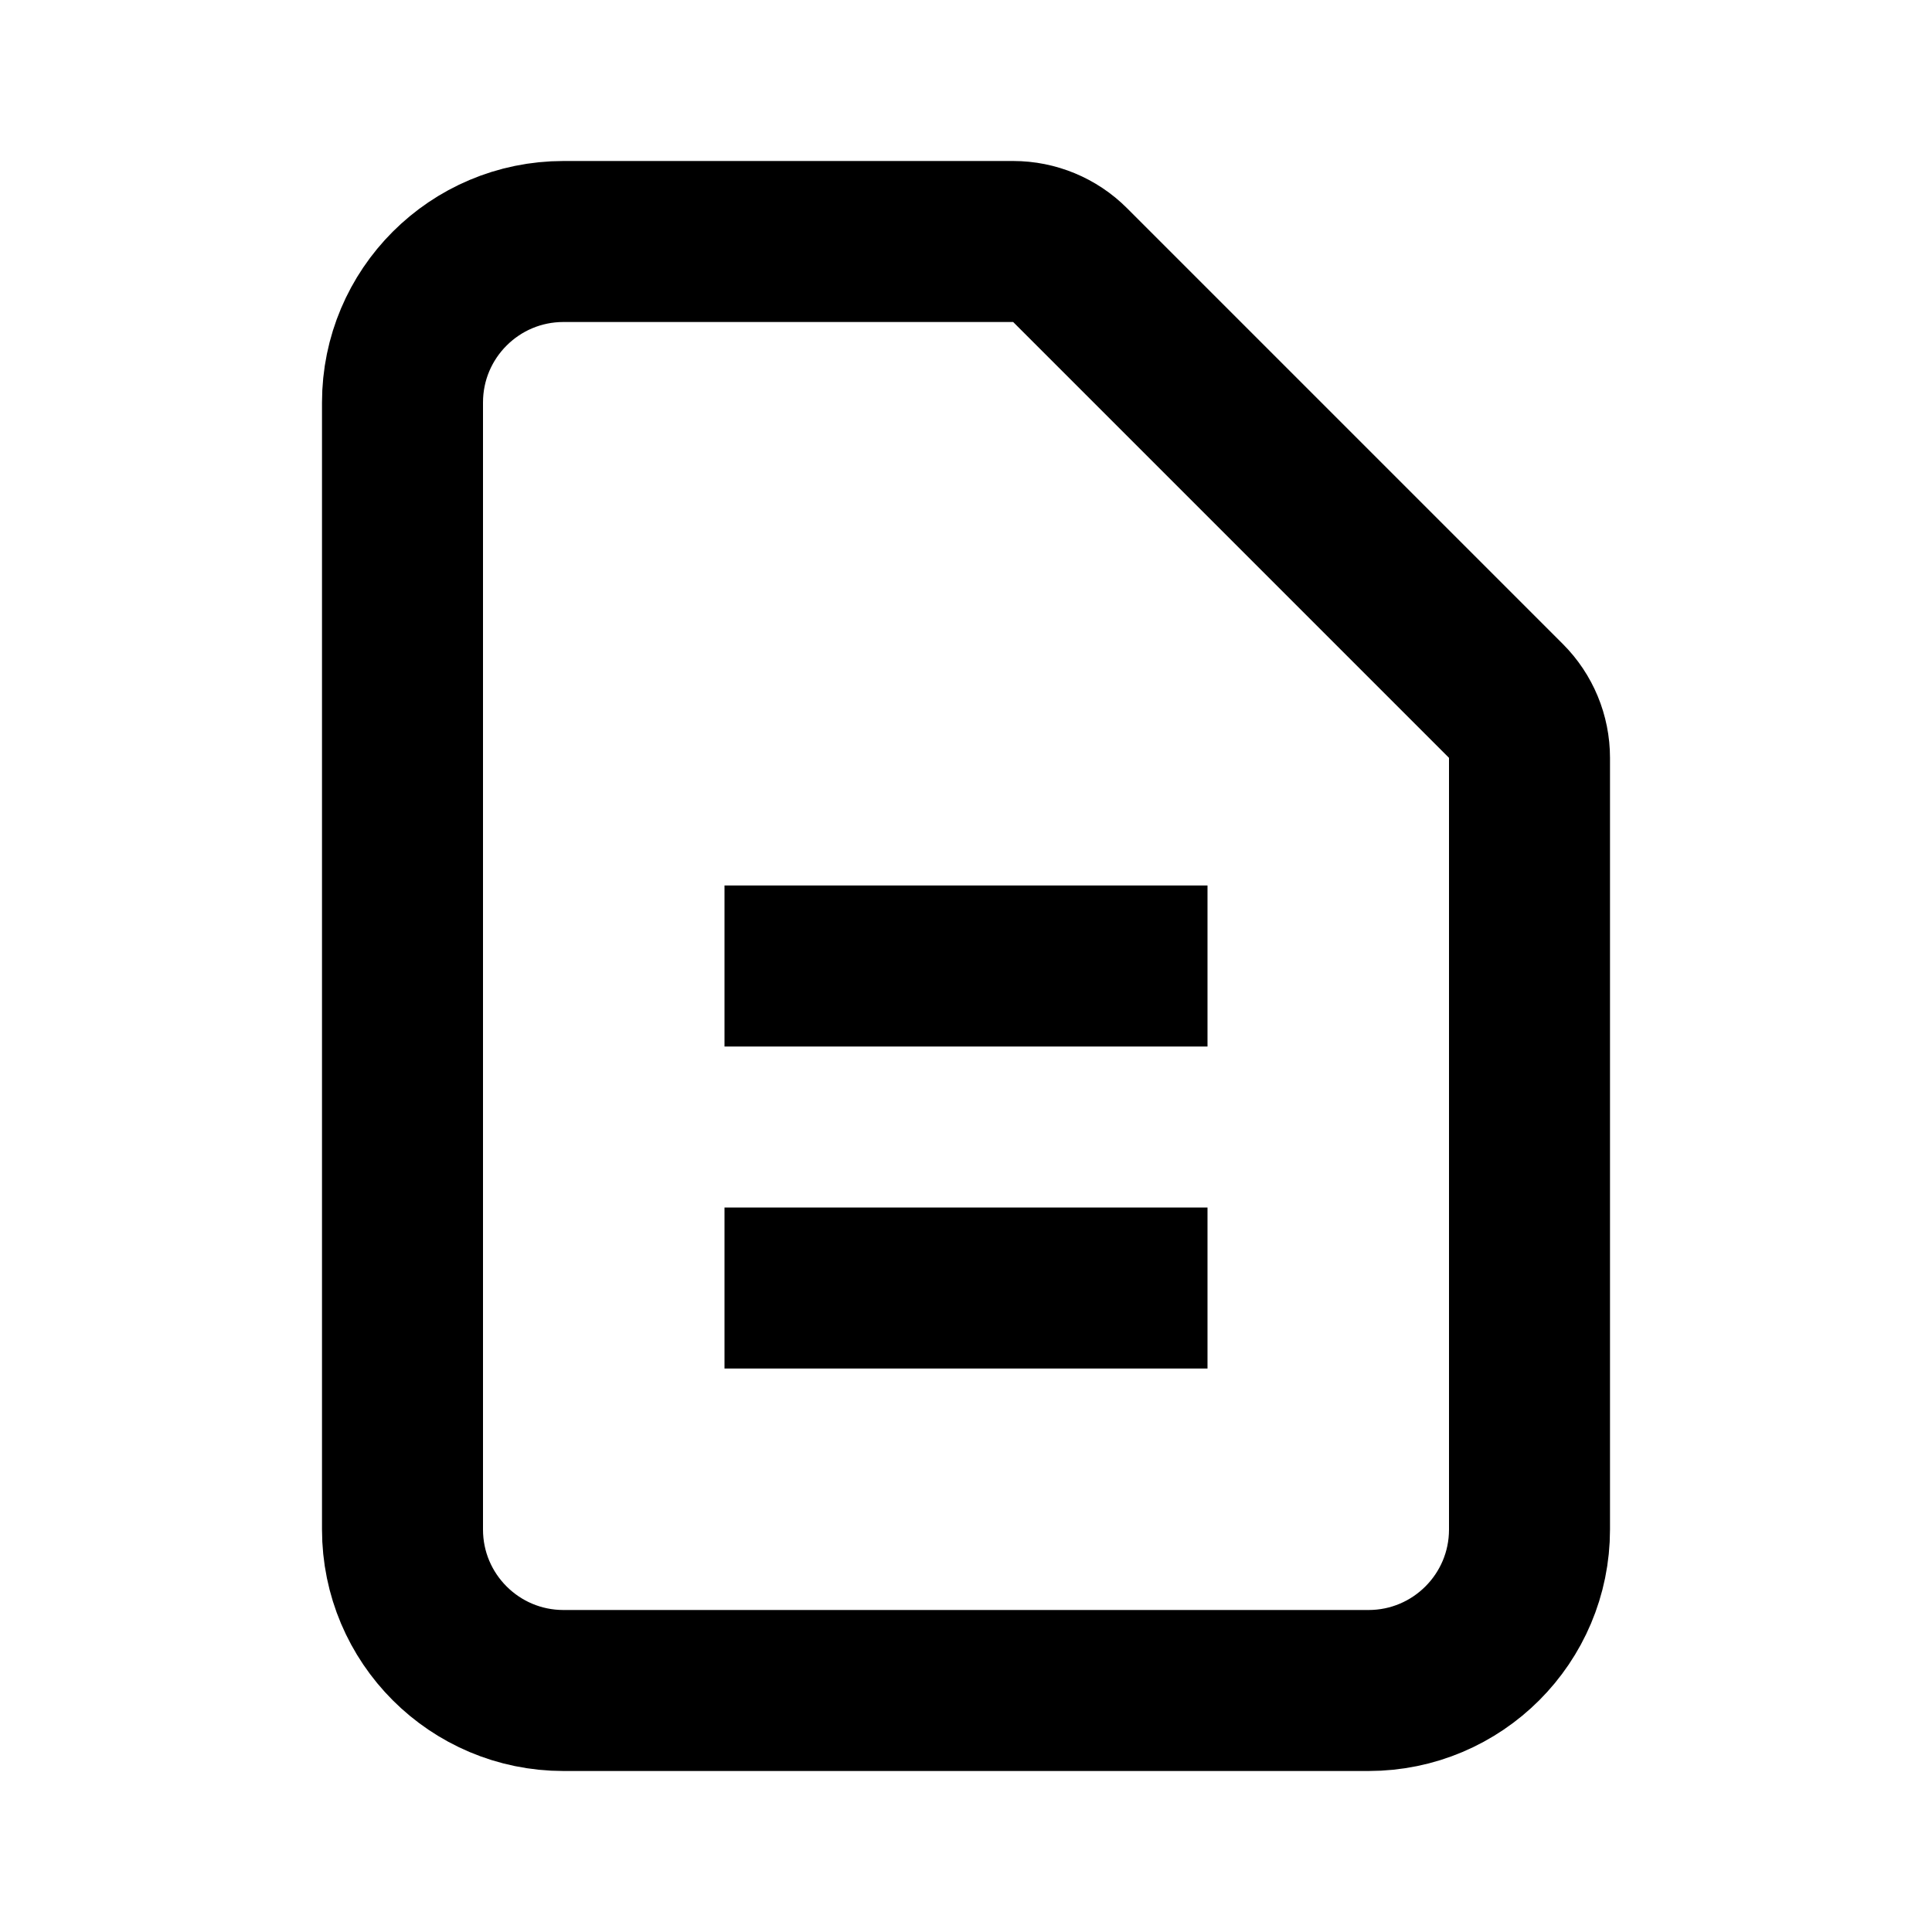
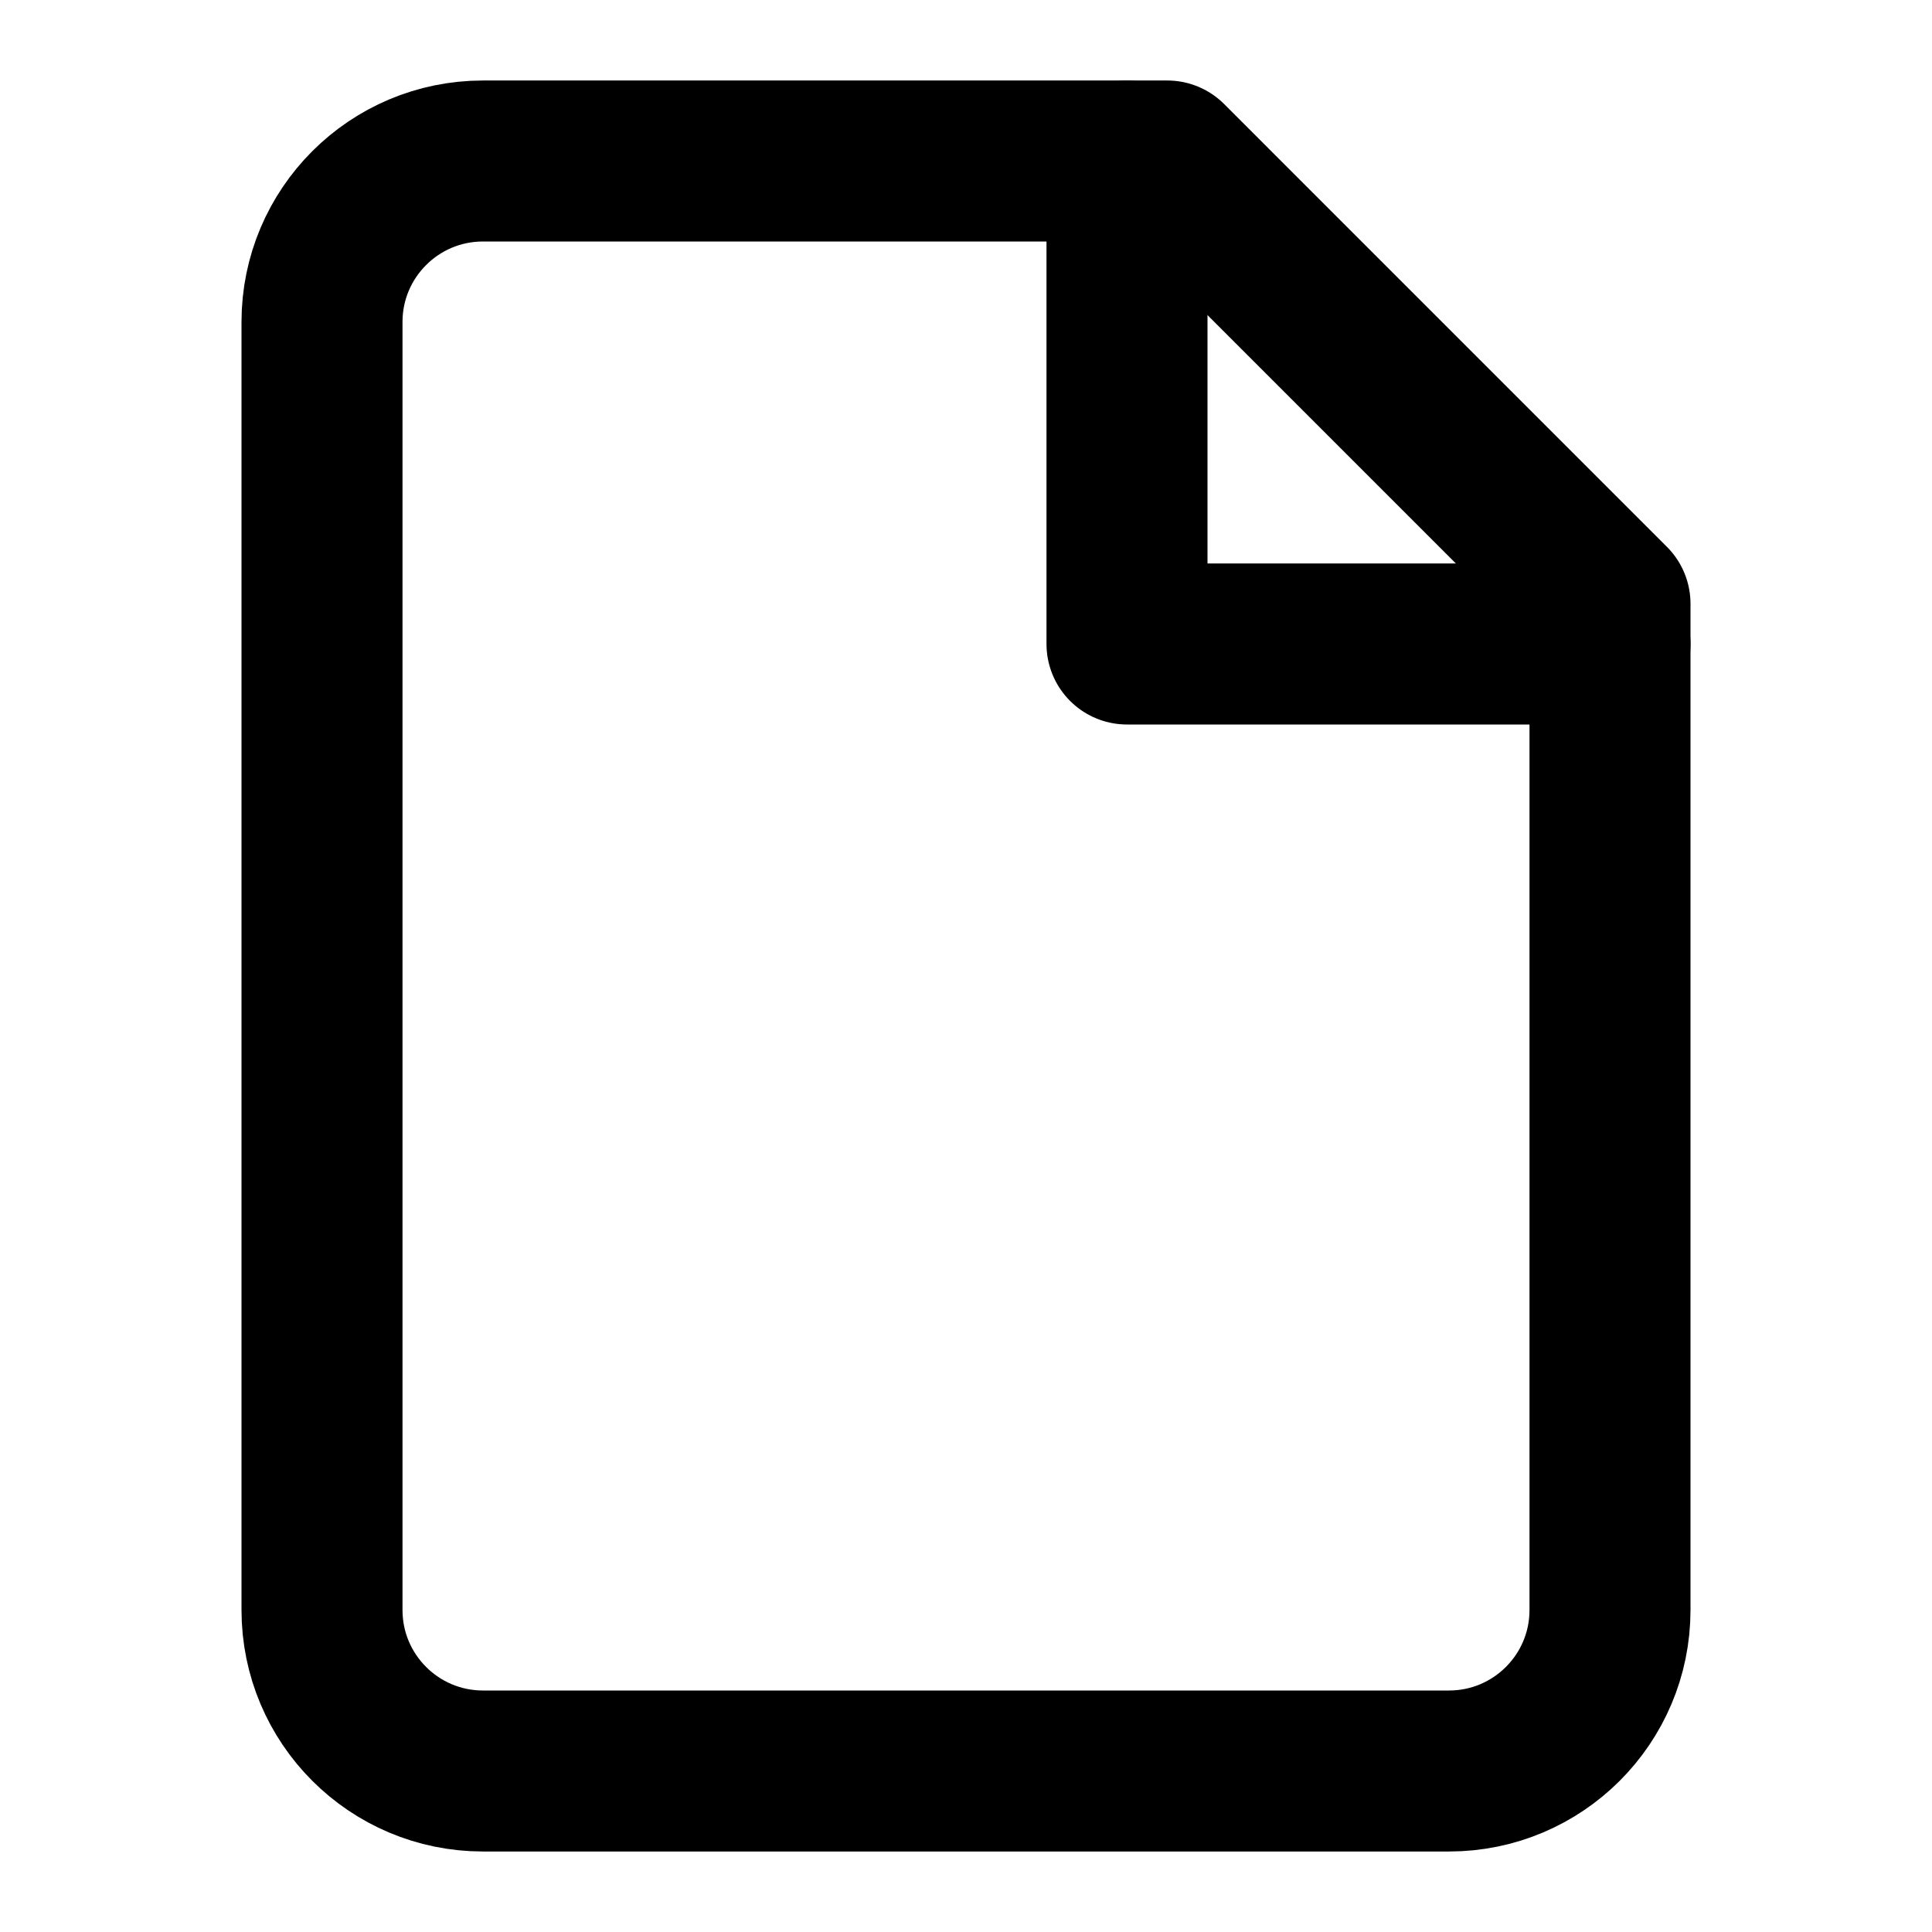
- <svg xmlns="http://www.w3.org/2000/svg" viewBox="0 0 24 24" fill="none" stroke="currentColor" stroke-width="2">
-   <path d="M9 12h6m-6 4h6m2 5H7a2 2 0 01-2-2V5a2 2 0 012-2h5.586a1 1 0 01.707.293l5.414 5.414a1 1 0 01.293.707V19a2 2 0 01-2 2z" />
+ <svg xmlns="http://www.w3.org/2000/svg" viewBox="0 0 24 24" fill="none" stroke="currentColor" stroke-width="2" stroke-linecap="round" stroke-linejoin="round" class="lucide lucide-file">
+   <path d="M14.5 2H6a2 2 0 0 0-2 2v16a2 2 0 0 0 2 2h12a2 2 0 0 0 2-2V7.5L14.5 2z" />
+   <polyline points="14 2 14 8 20 8" />
</svg>
